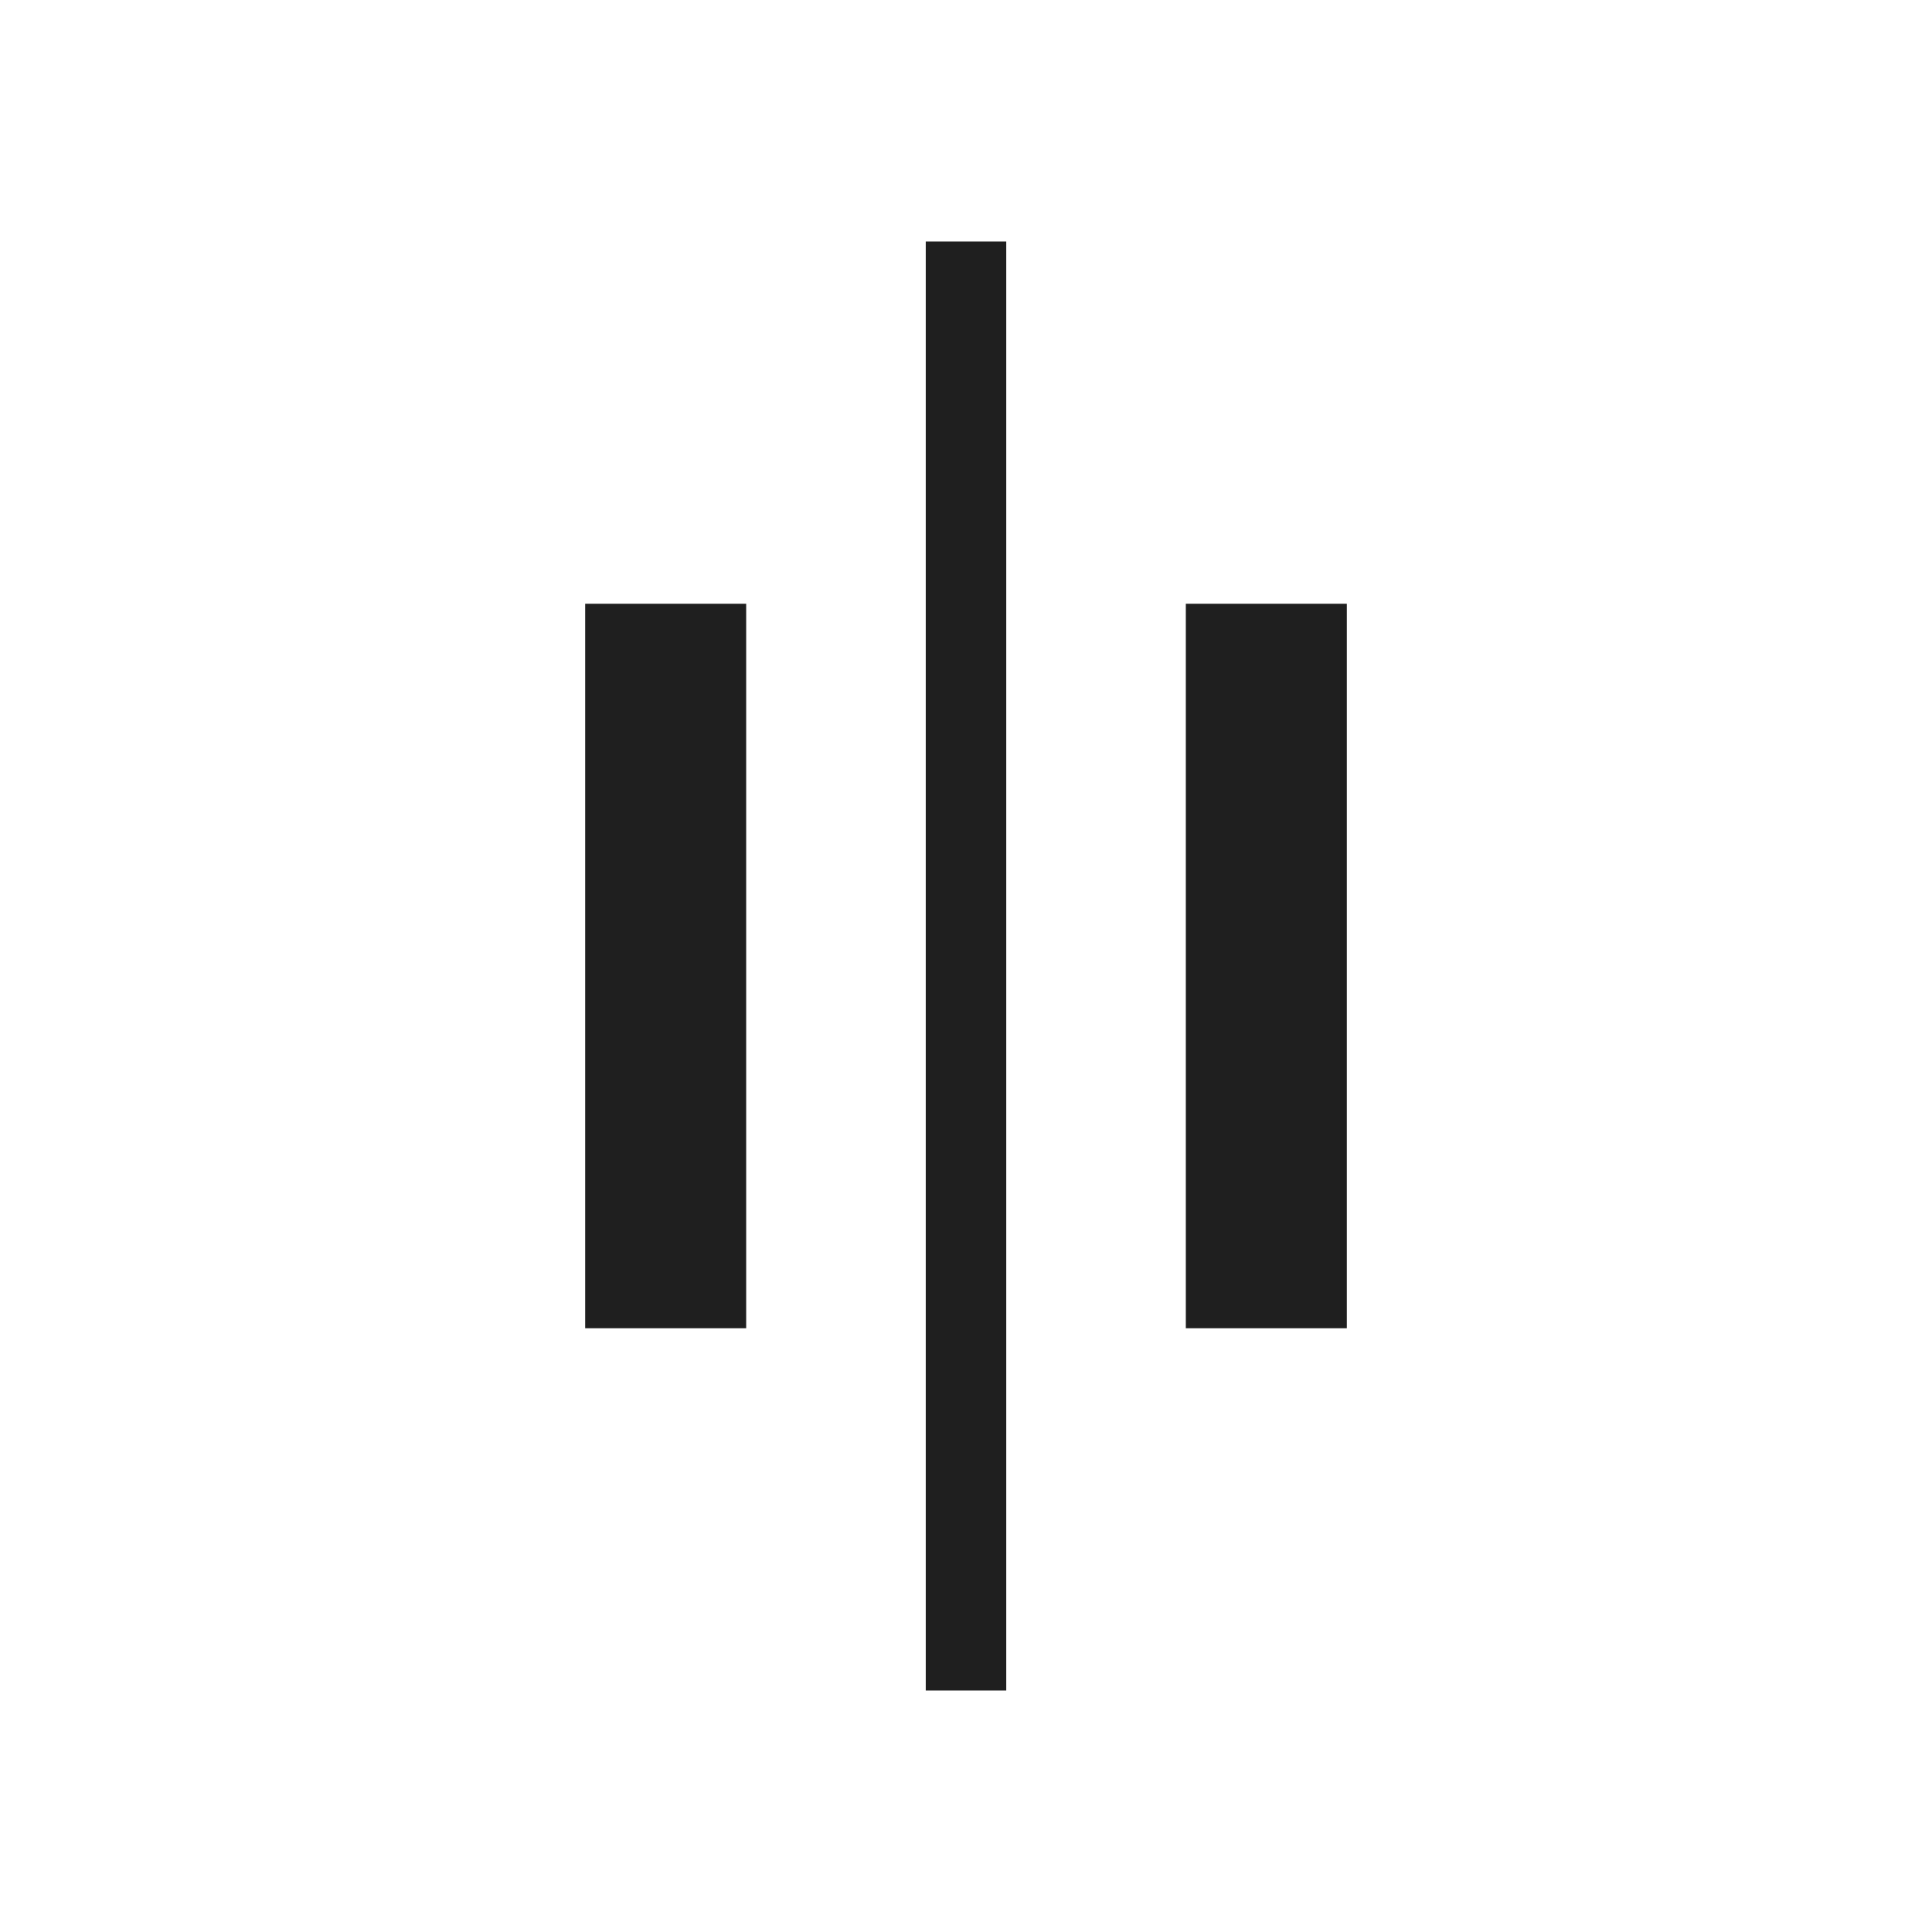
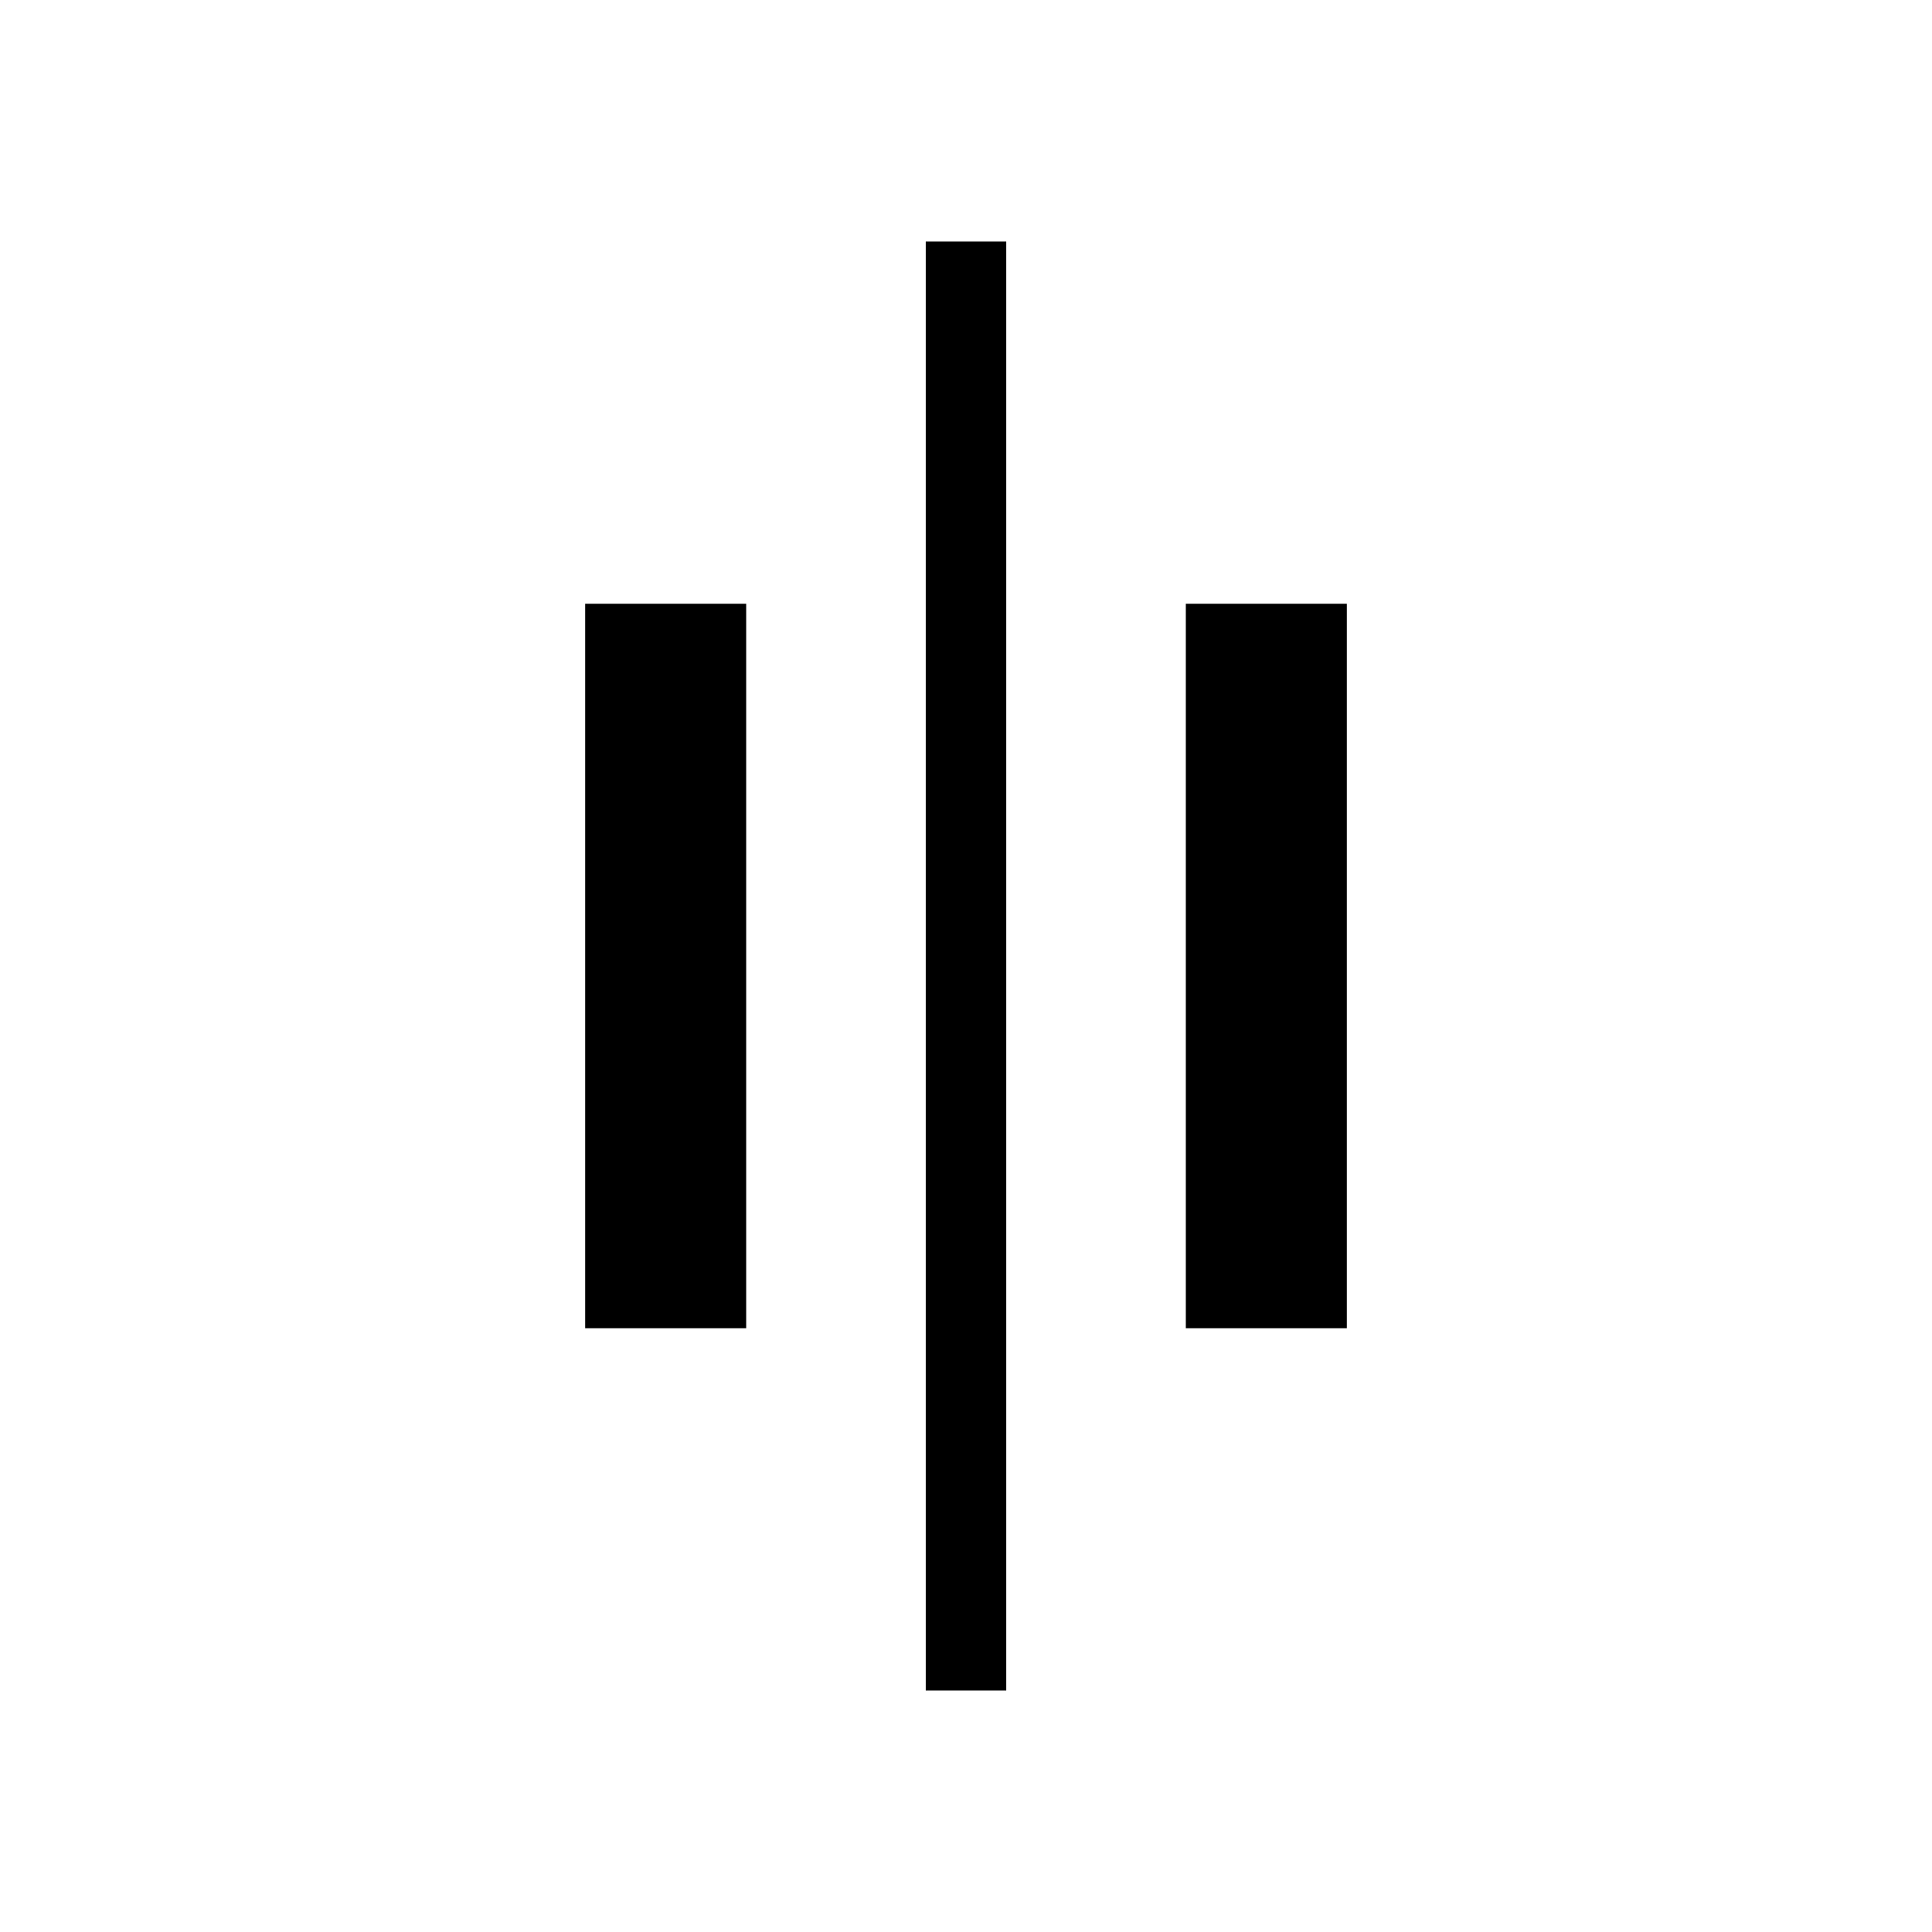
- <svg xmlns="http://www.w3.org/2000/svg" height="24px" viewBox="0 -960 960 960" width="24px" fill="#1f1f1f">
-   <path d="M460-120v-720h40v720h-40Zm129.23-180v-360h80v360h-80Zm-298.46 0v-360h80v360h-80Z" />
+ <svg xmlns="http://www.w3.org/2000/svg" height="24px" viewBox="0 -960 960 960" width="24px">
+   <path fill="currentColor" d="M460-120v-720h40v720h-40Zm129.23-180v-360h80v360h-80Zm-298.46 0v-360h80v360h-80Z" />
</svg>
